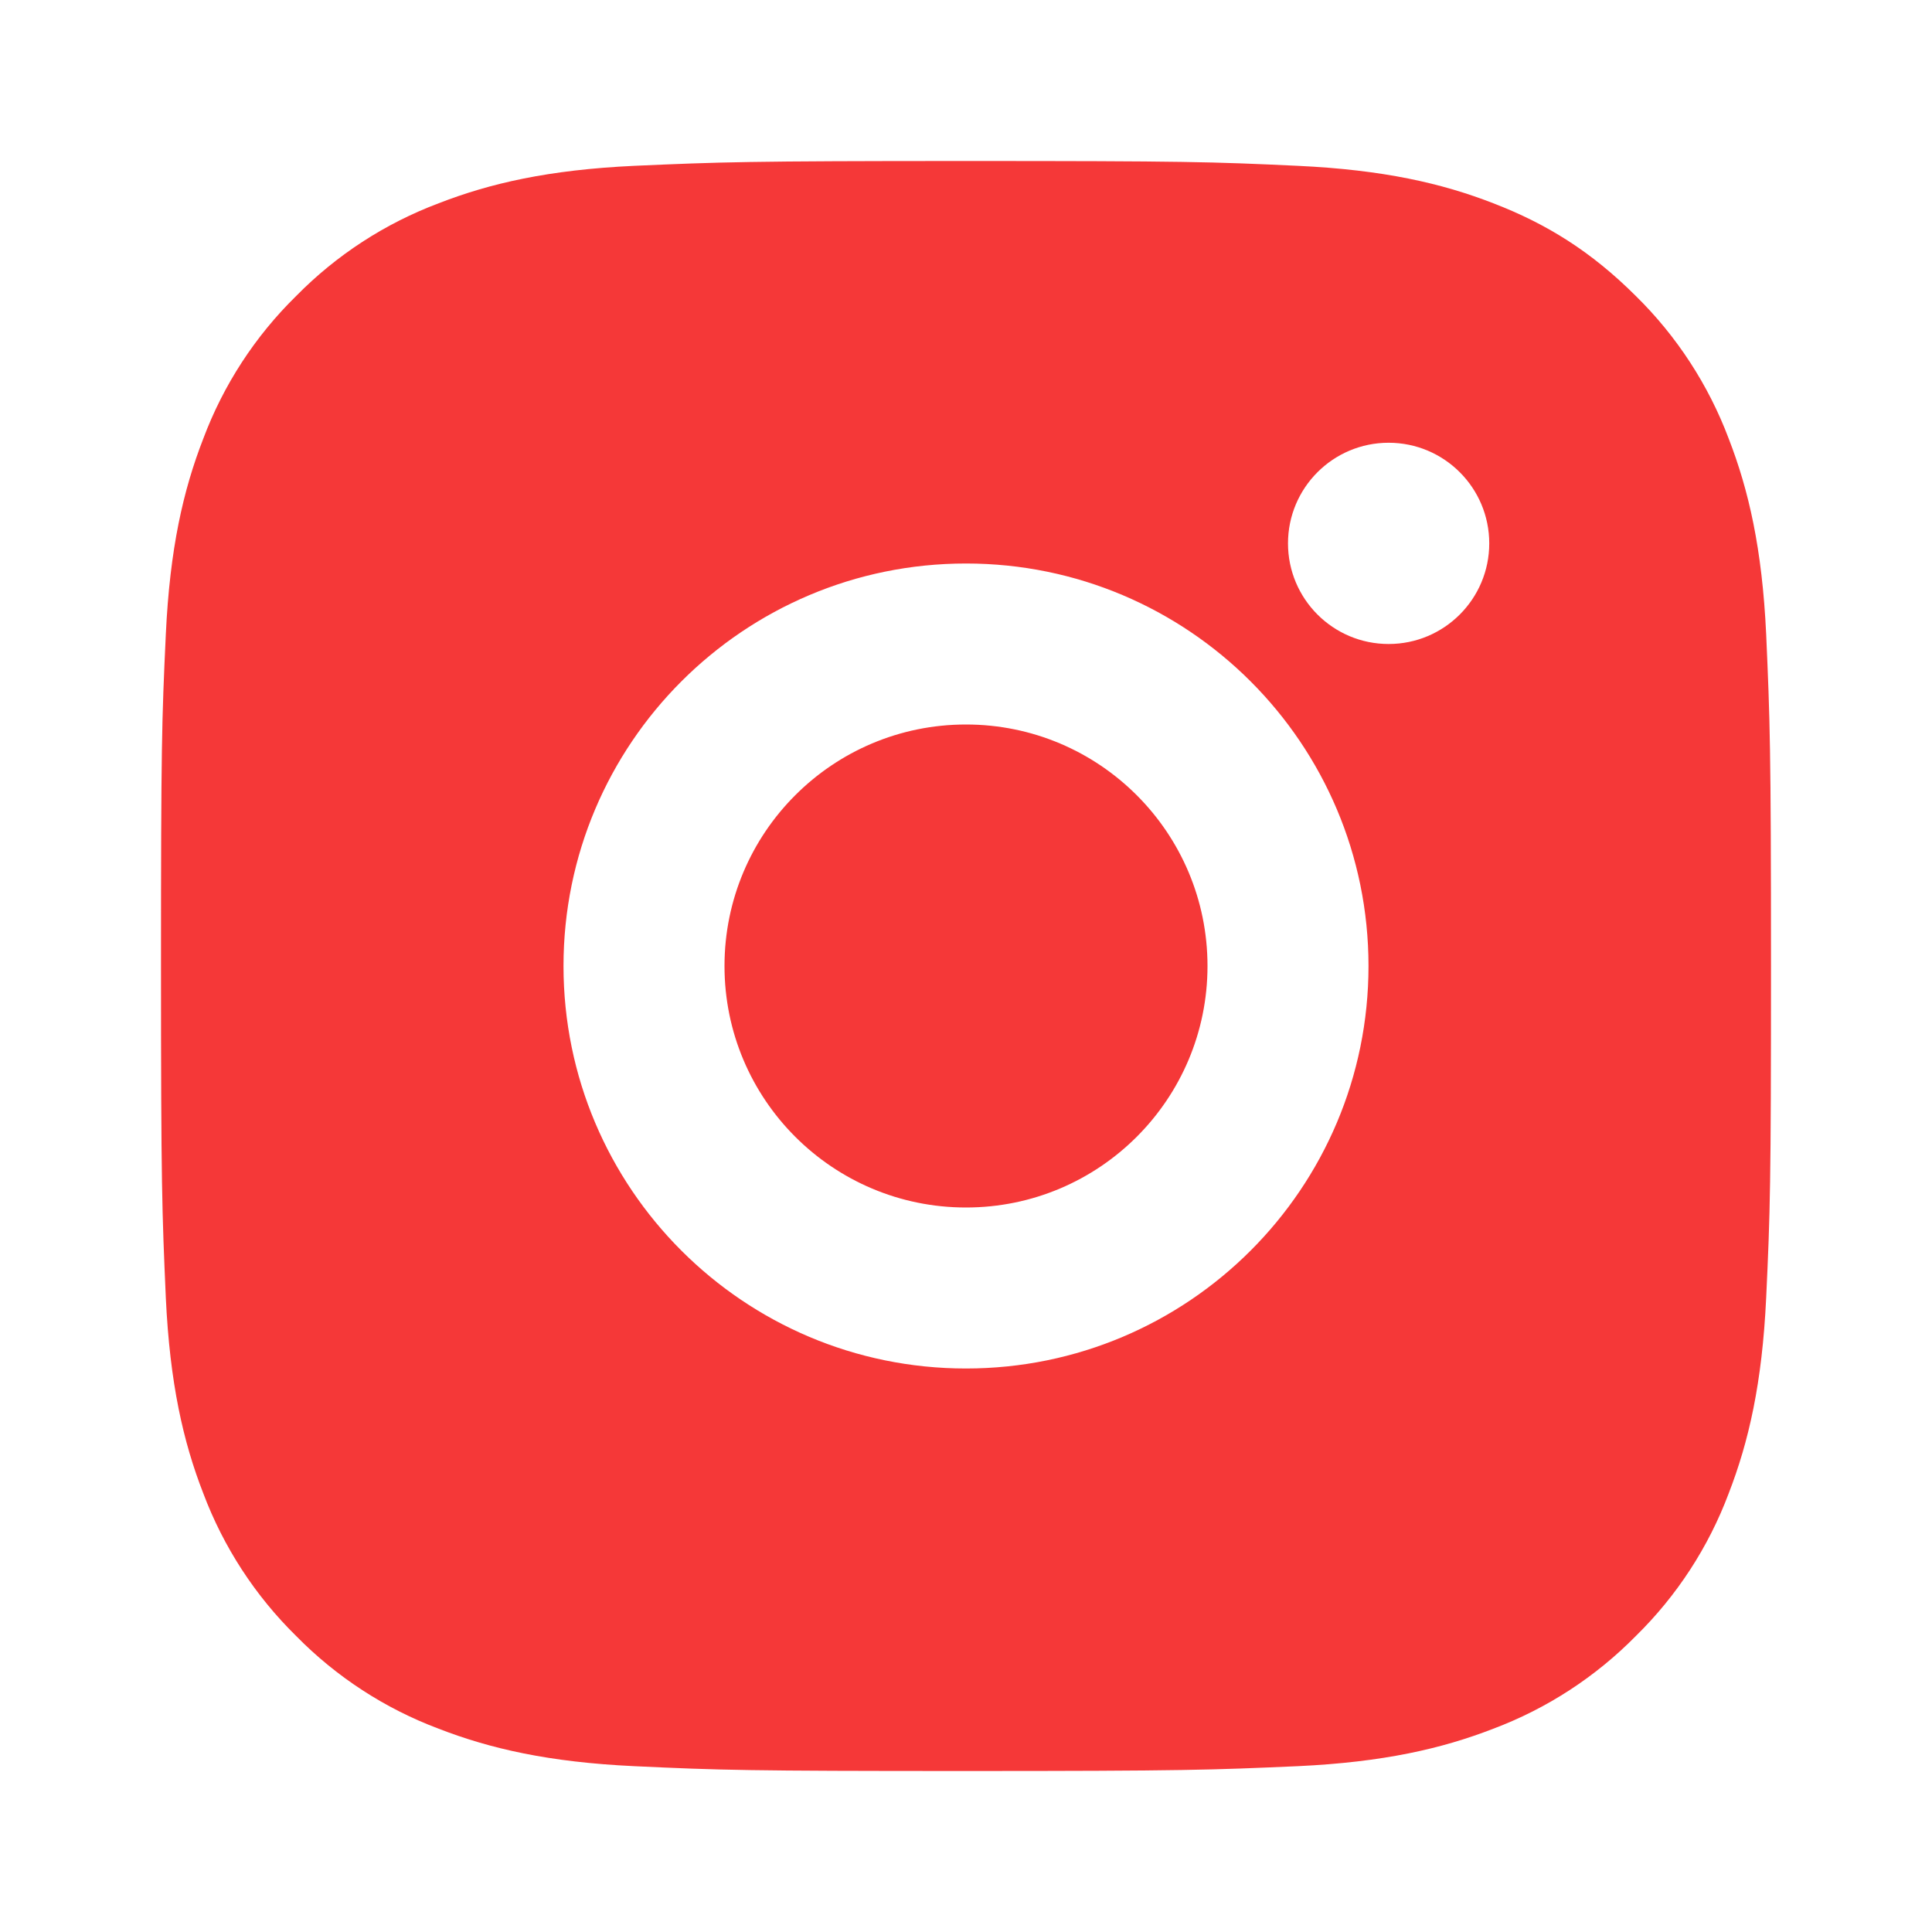
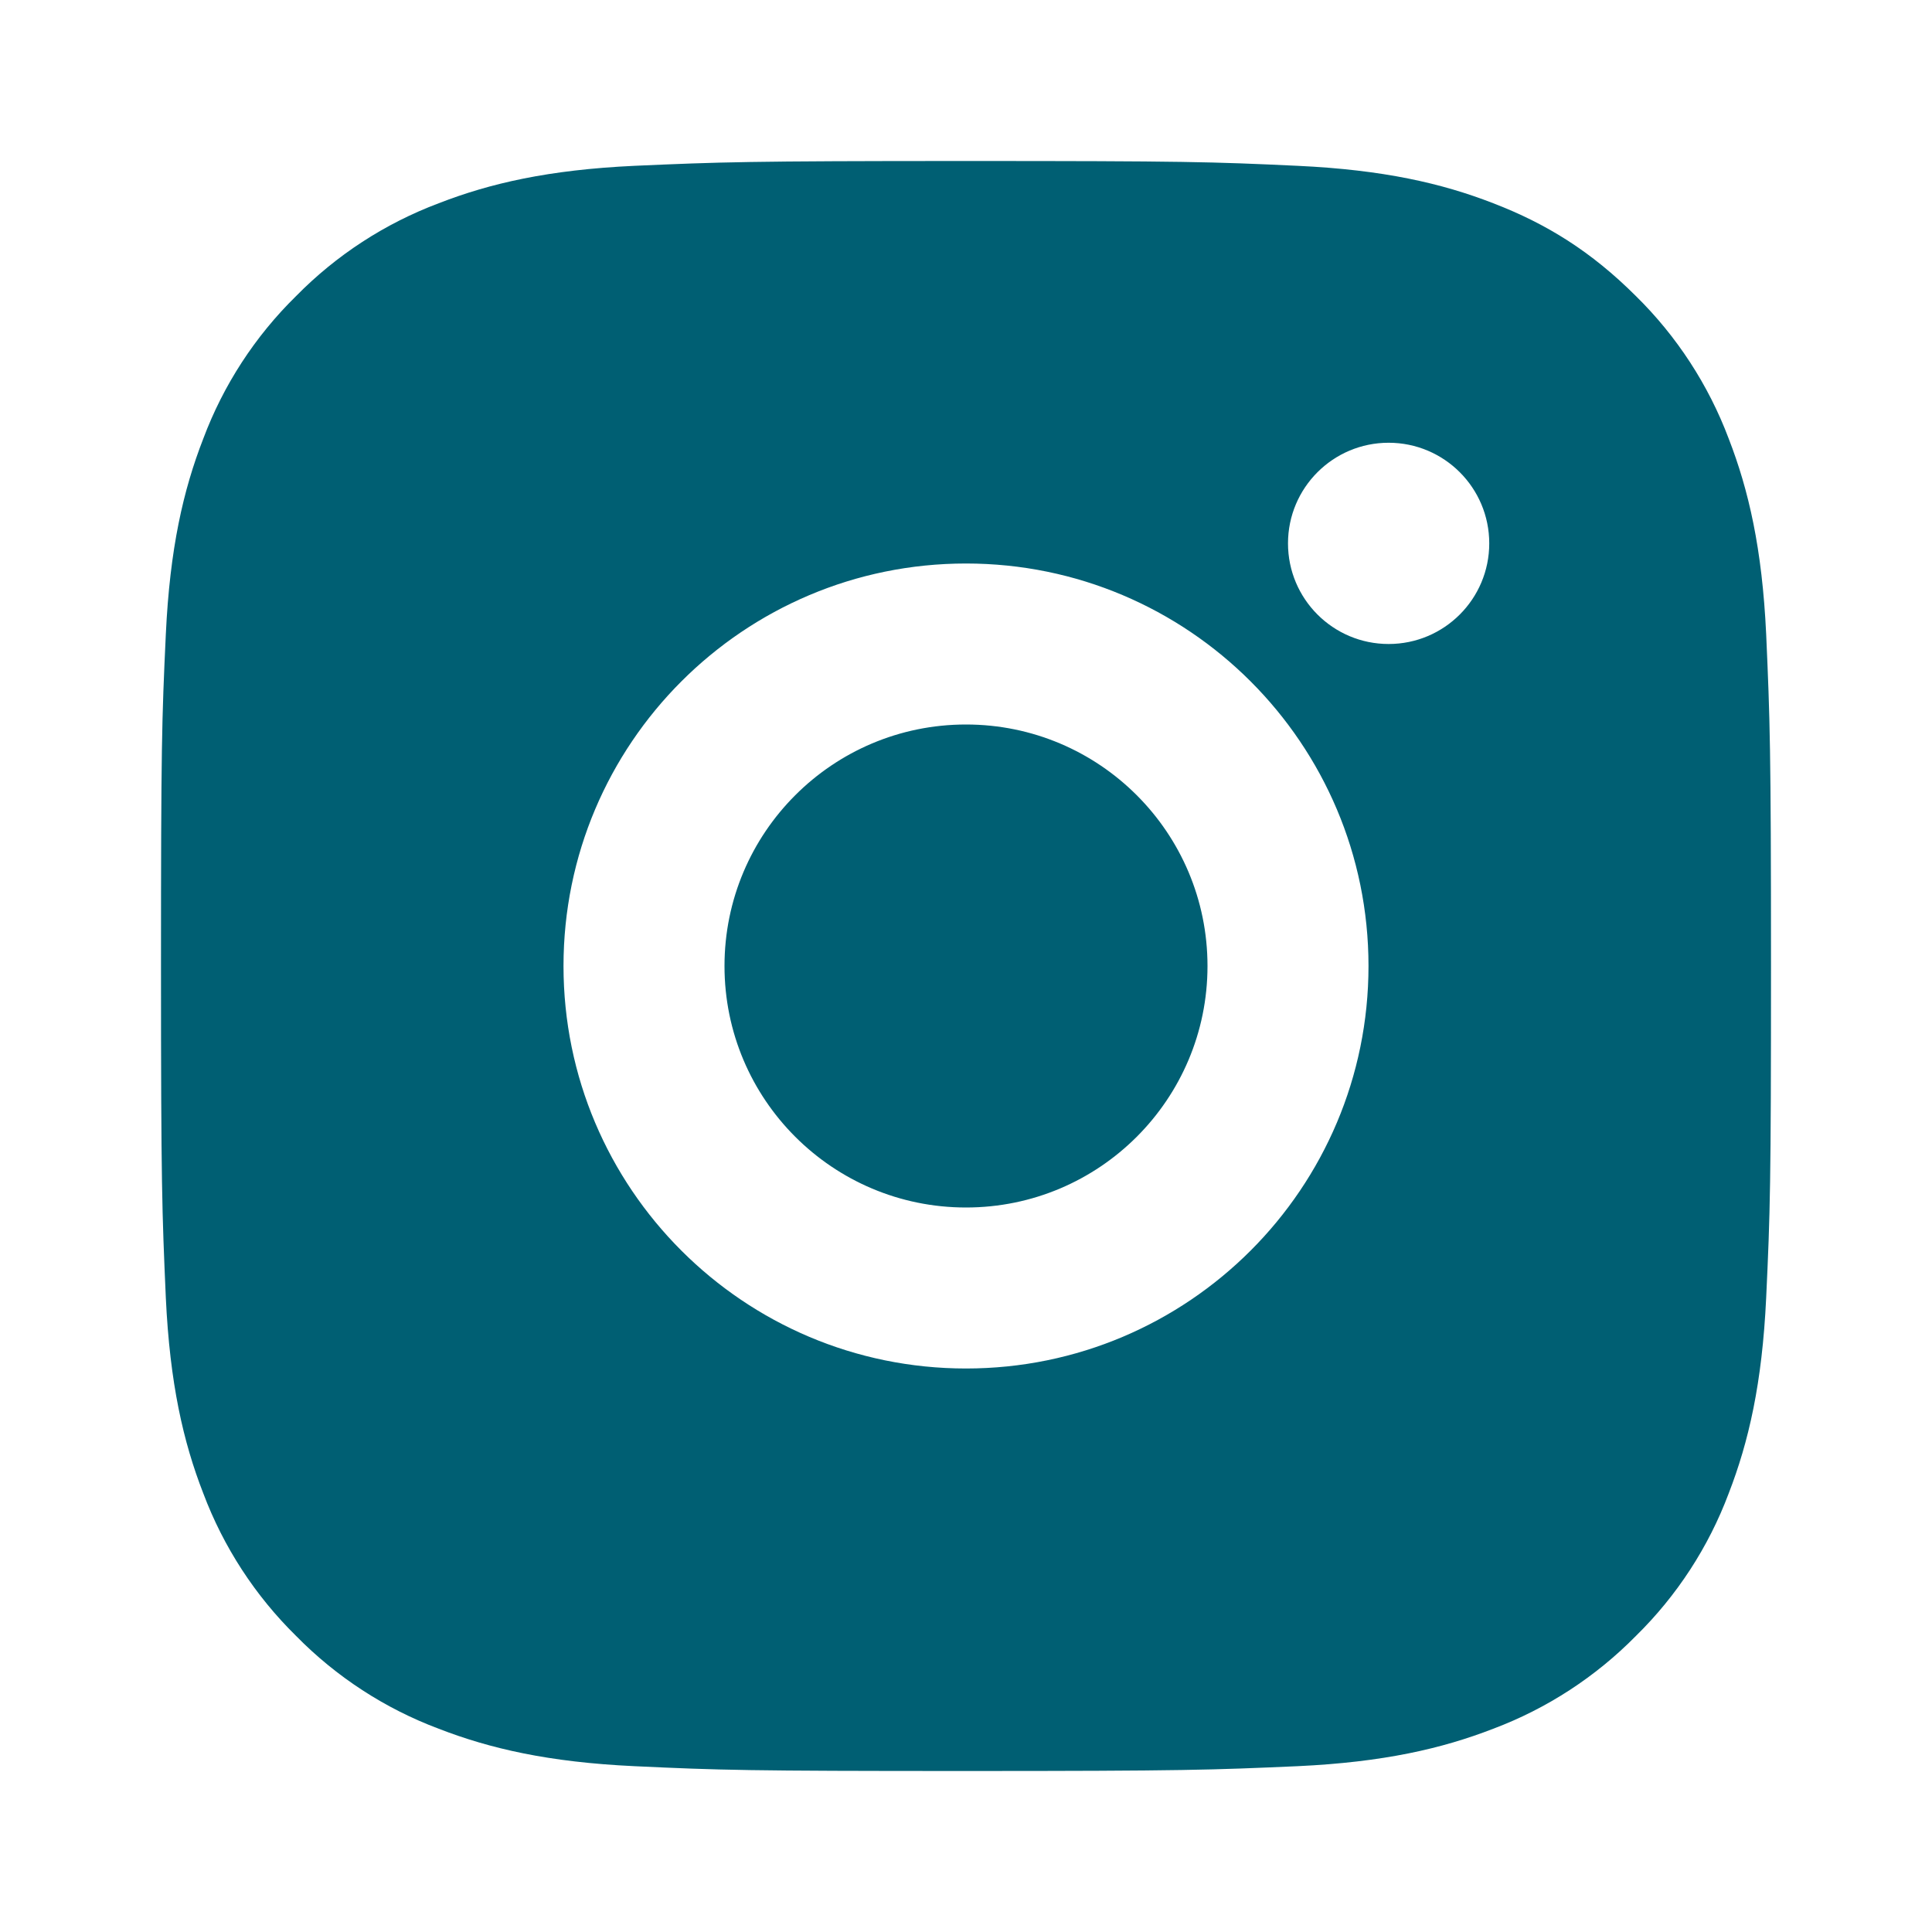
<svg xmlns="http://www.w3.org/2000/svg" viewBox="0 0 24 24" width="24" height="24">
  <path fill="none" d="M0 0h24v24H0z" />
-   <path d="M12 2c2.717 0 3.056.01 4.122.06 1.065.05 1.79.217 2.428.465.66.254 1.216.598 1.772 1.153a4.908 4.908 0 0 1 1.153 1.772c.247.637.415 1.363.465 2.428.047 1.066.06 1.405.06 4.122 0 2.717-.01 3.056-.06 4.122-.05 1.065-.218 1.79-.465 2.428a4.883 4.883 0 0 1-1.153 1.772 4.915 4.915 0 0 1-1.772 1.153c-.637.247-1.363.415-2.428.465-1.066.047-1.405.06-4.122.06-2.717 0-3.056-.01-4.122-.06-1.065-.05-1.79-.218-2.428-.465a4.89 4.89 0 0 1-1.772-1.153 4.904 4.904 0 0 1-1.153-1.772c-.248-.637-.415-1.363-.465-2.428C2.013 15.056 2 14.717 2 12c0-2.717.01-3.056.06-4.122.05-1.066.217-1.79.465-2.428a4.88 4.88 0 0 1 1.153-1.772A4.897 4.897 0 0 1 5.45 2.525c.638-.248 1.362-.415 2.428-.465C8.944 2.013 9.283 2 12 2zm0 5a5 5 0 1 0 0 10 5 5 0 0 0 0-10zm6.5-.25a1.25 1.25 0 0 0-2.5 0 1.25 1.25 0 0 0 2.5 0zM12 9a3 3 0 1 1 0 6 3 3 0 0 1 0-6z" fill="rgba(245,56,56,1)" />
+   <path d="M12 2c2.717 0 3.056.01 4.122.06 1.065.05 1.79.217 2.428.465.66.254 1.216.598 1.772 1.153a4.908 4.908 0 0 1 1.153 1.772c.247.637.415 1.363.465 2.428.047 1.066.06 1.405.06 4.122 0 2.717-.01 3.056-.06 4.122-.05 1.065-.218 1.79-.465 2.428a4.883 4.883 0 0 1-1.153 1.772 4.915 4.915 0 0 1-1.772 1.153c-.637.247-1.363.415-2.428.465-1.066.047-1.405.06-4.122.06-2.717 0-3.056-.01-4.122-.06-1.065-.05-1.79-.218-2.428-.465a4.89 4.89 0 0 1-1.772-1.153 4.904 4.904 0 0 1-1.153-1.772c-.248-.637-.415-1.363-.465-2.428C2.013 15.056 2 14.717 2 12c0-2.717.01-3.056.06-4.122.05-1.066.217-1.79.465-2.428a4.88 4.88 0 0 1 1.153-1.772A4.897 4.897 0 0 1 5.45 2.525c.638-.248 1.362-.415 2.428-.465C8.944 2.013 9.283 2 12 2zm0 5a5 5 0 1 0 0 10 5 5 0 0 0 0-10zm6.5-.25a1.25 1.25 0 0 0-2.5 0 1.25 1.25 0 0 0 2.5 0zM12 9a3 3 0 1 1 0 6 3 3 0 0 1 0-6z" fill="#005f73" />
</svg>
